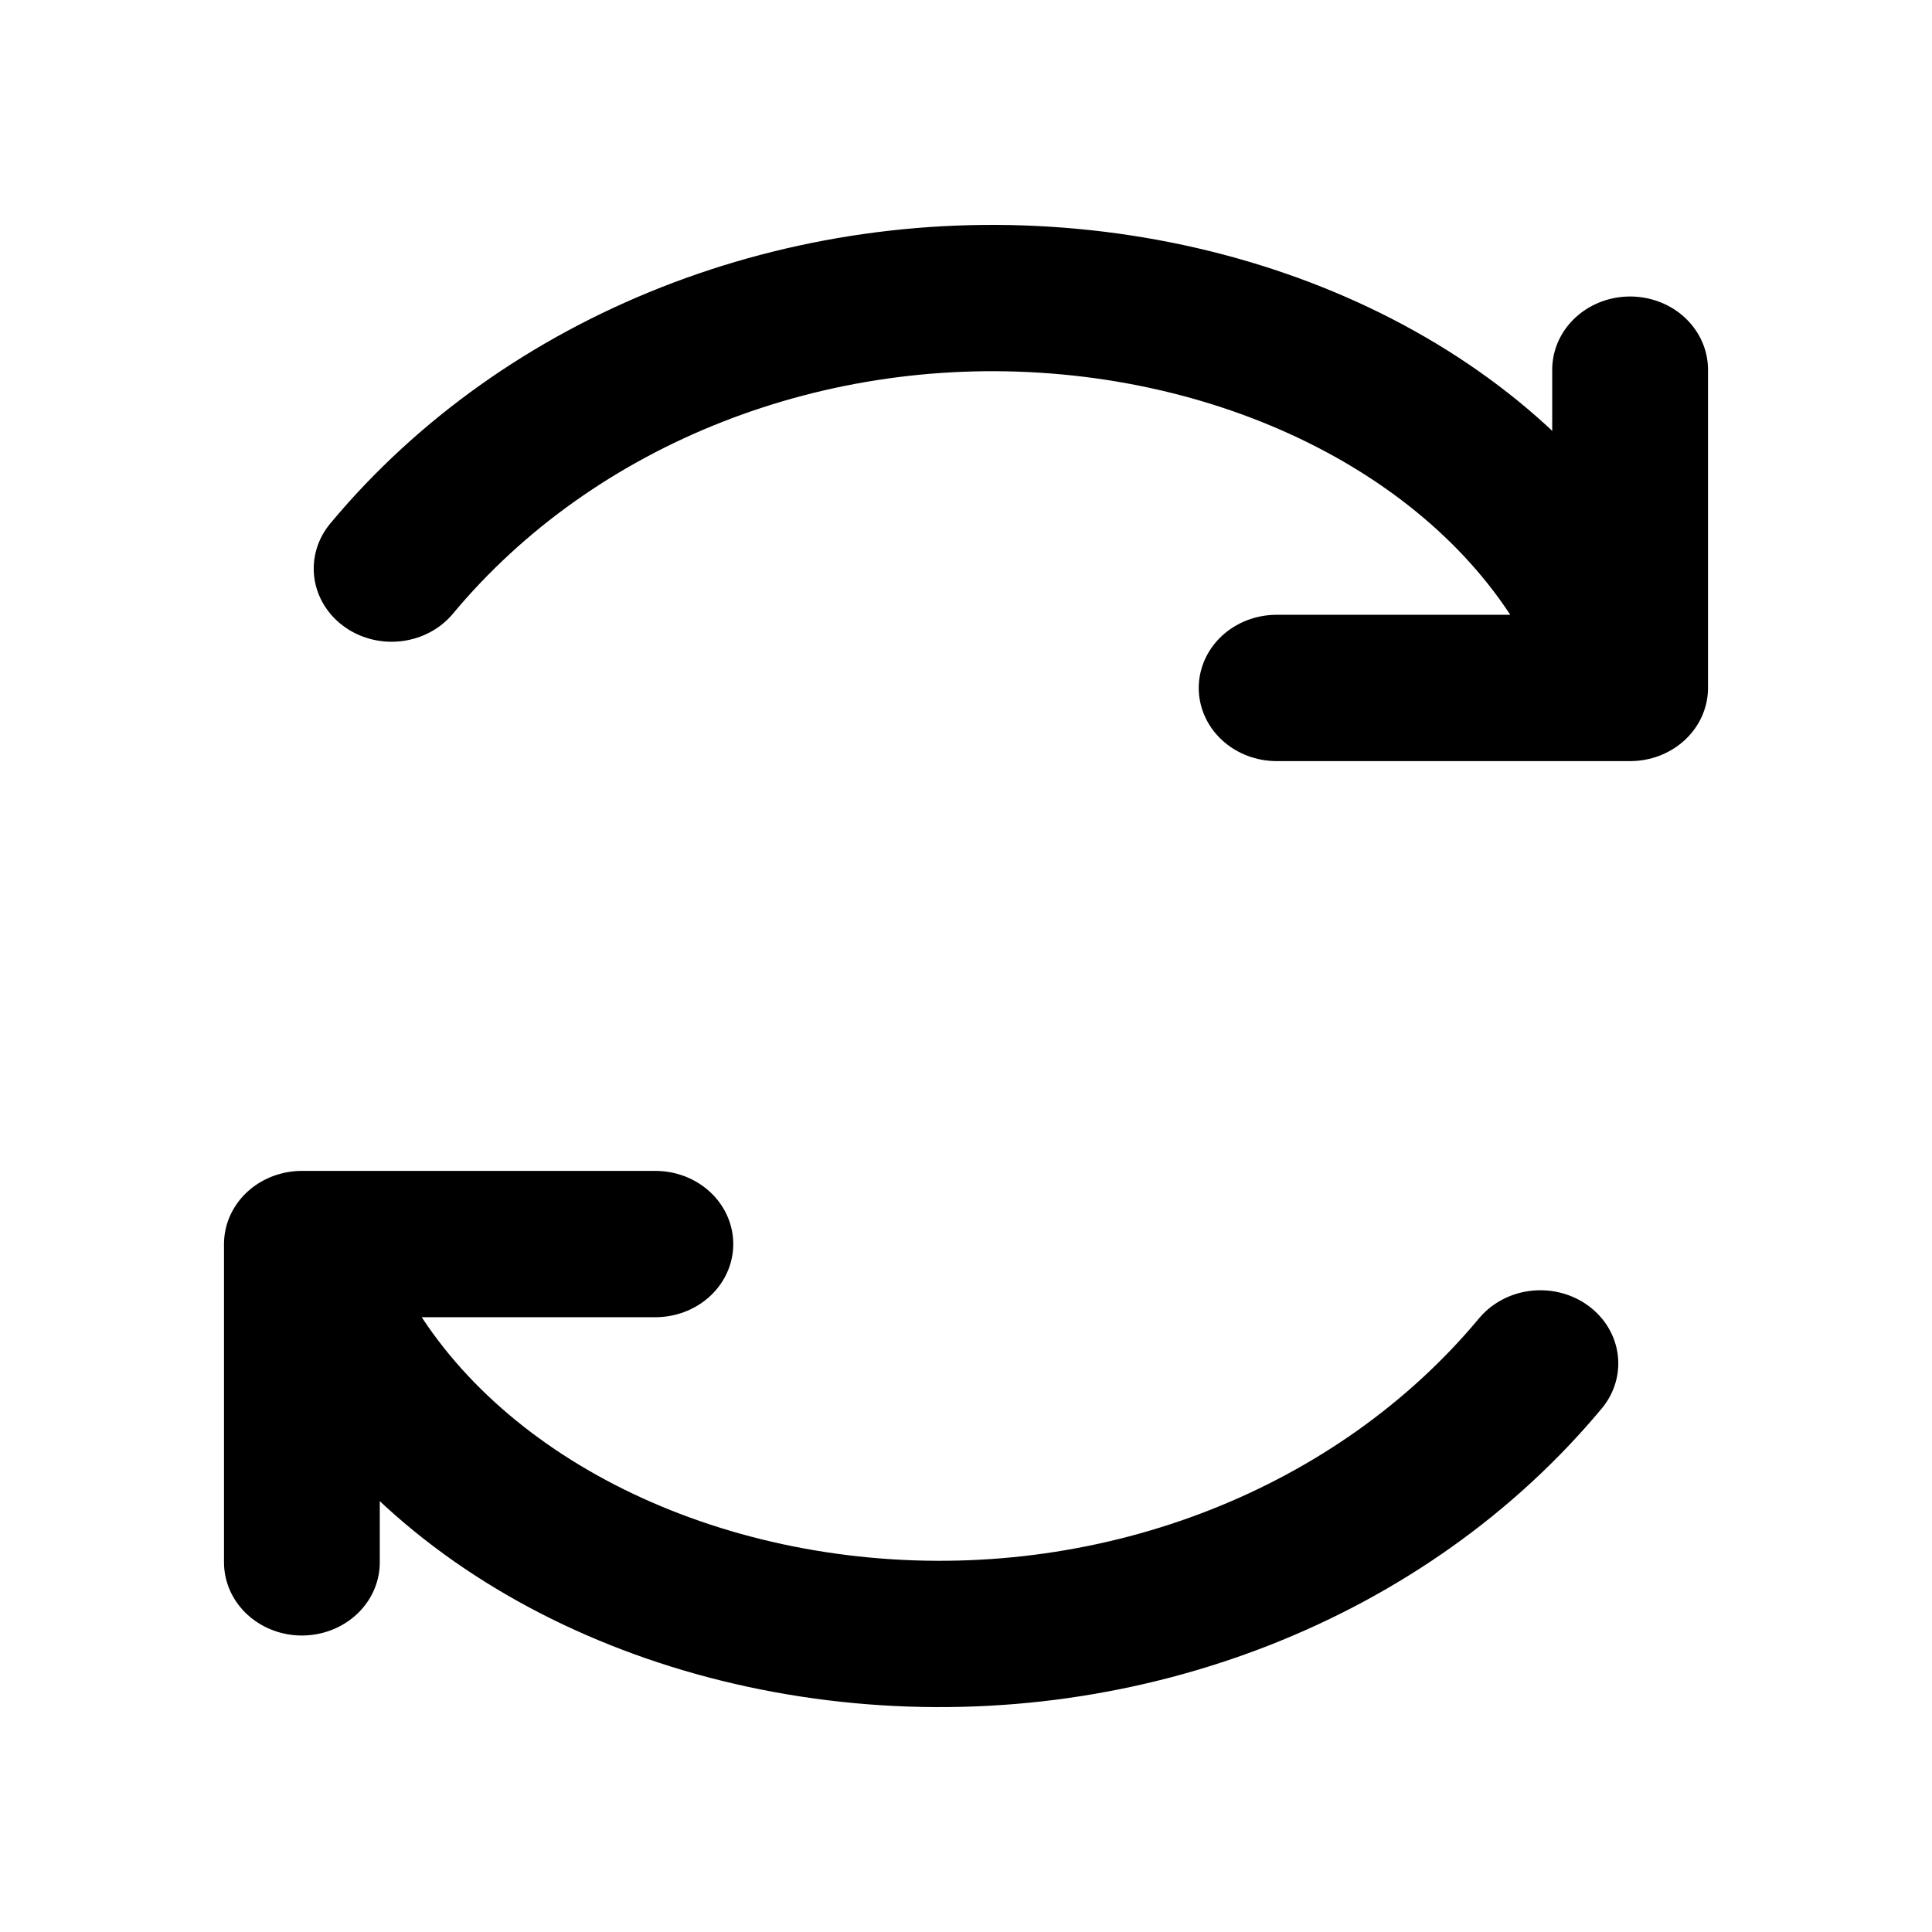
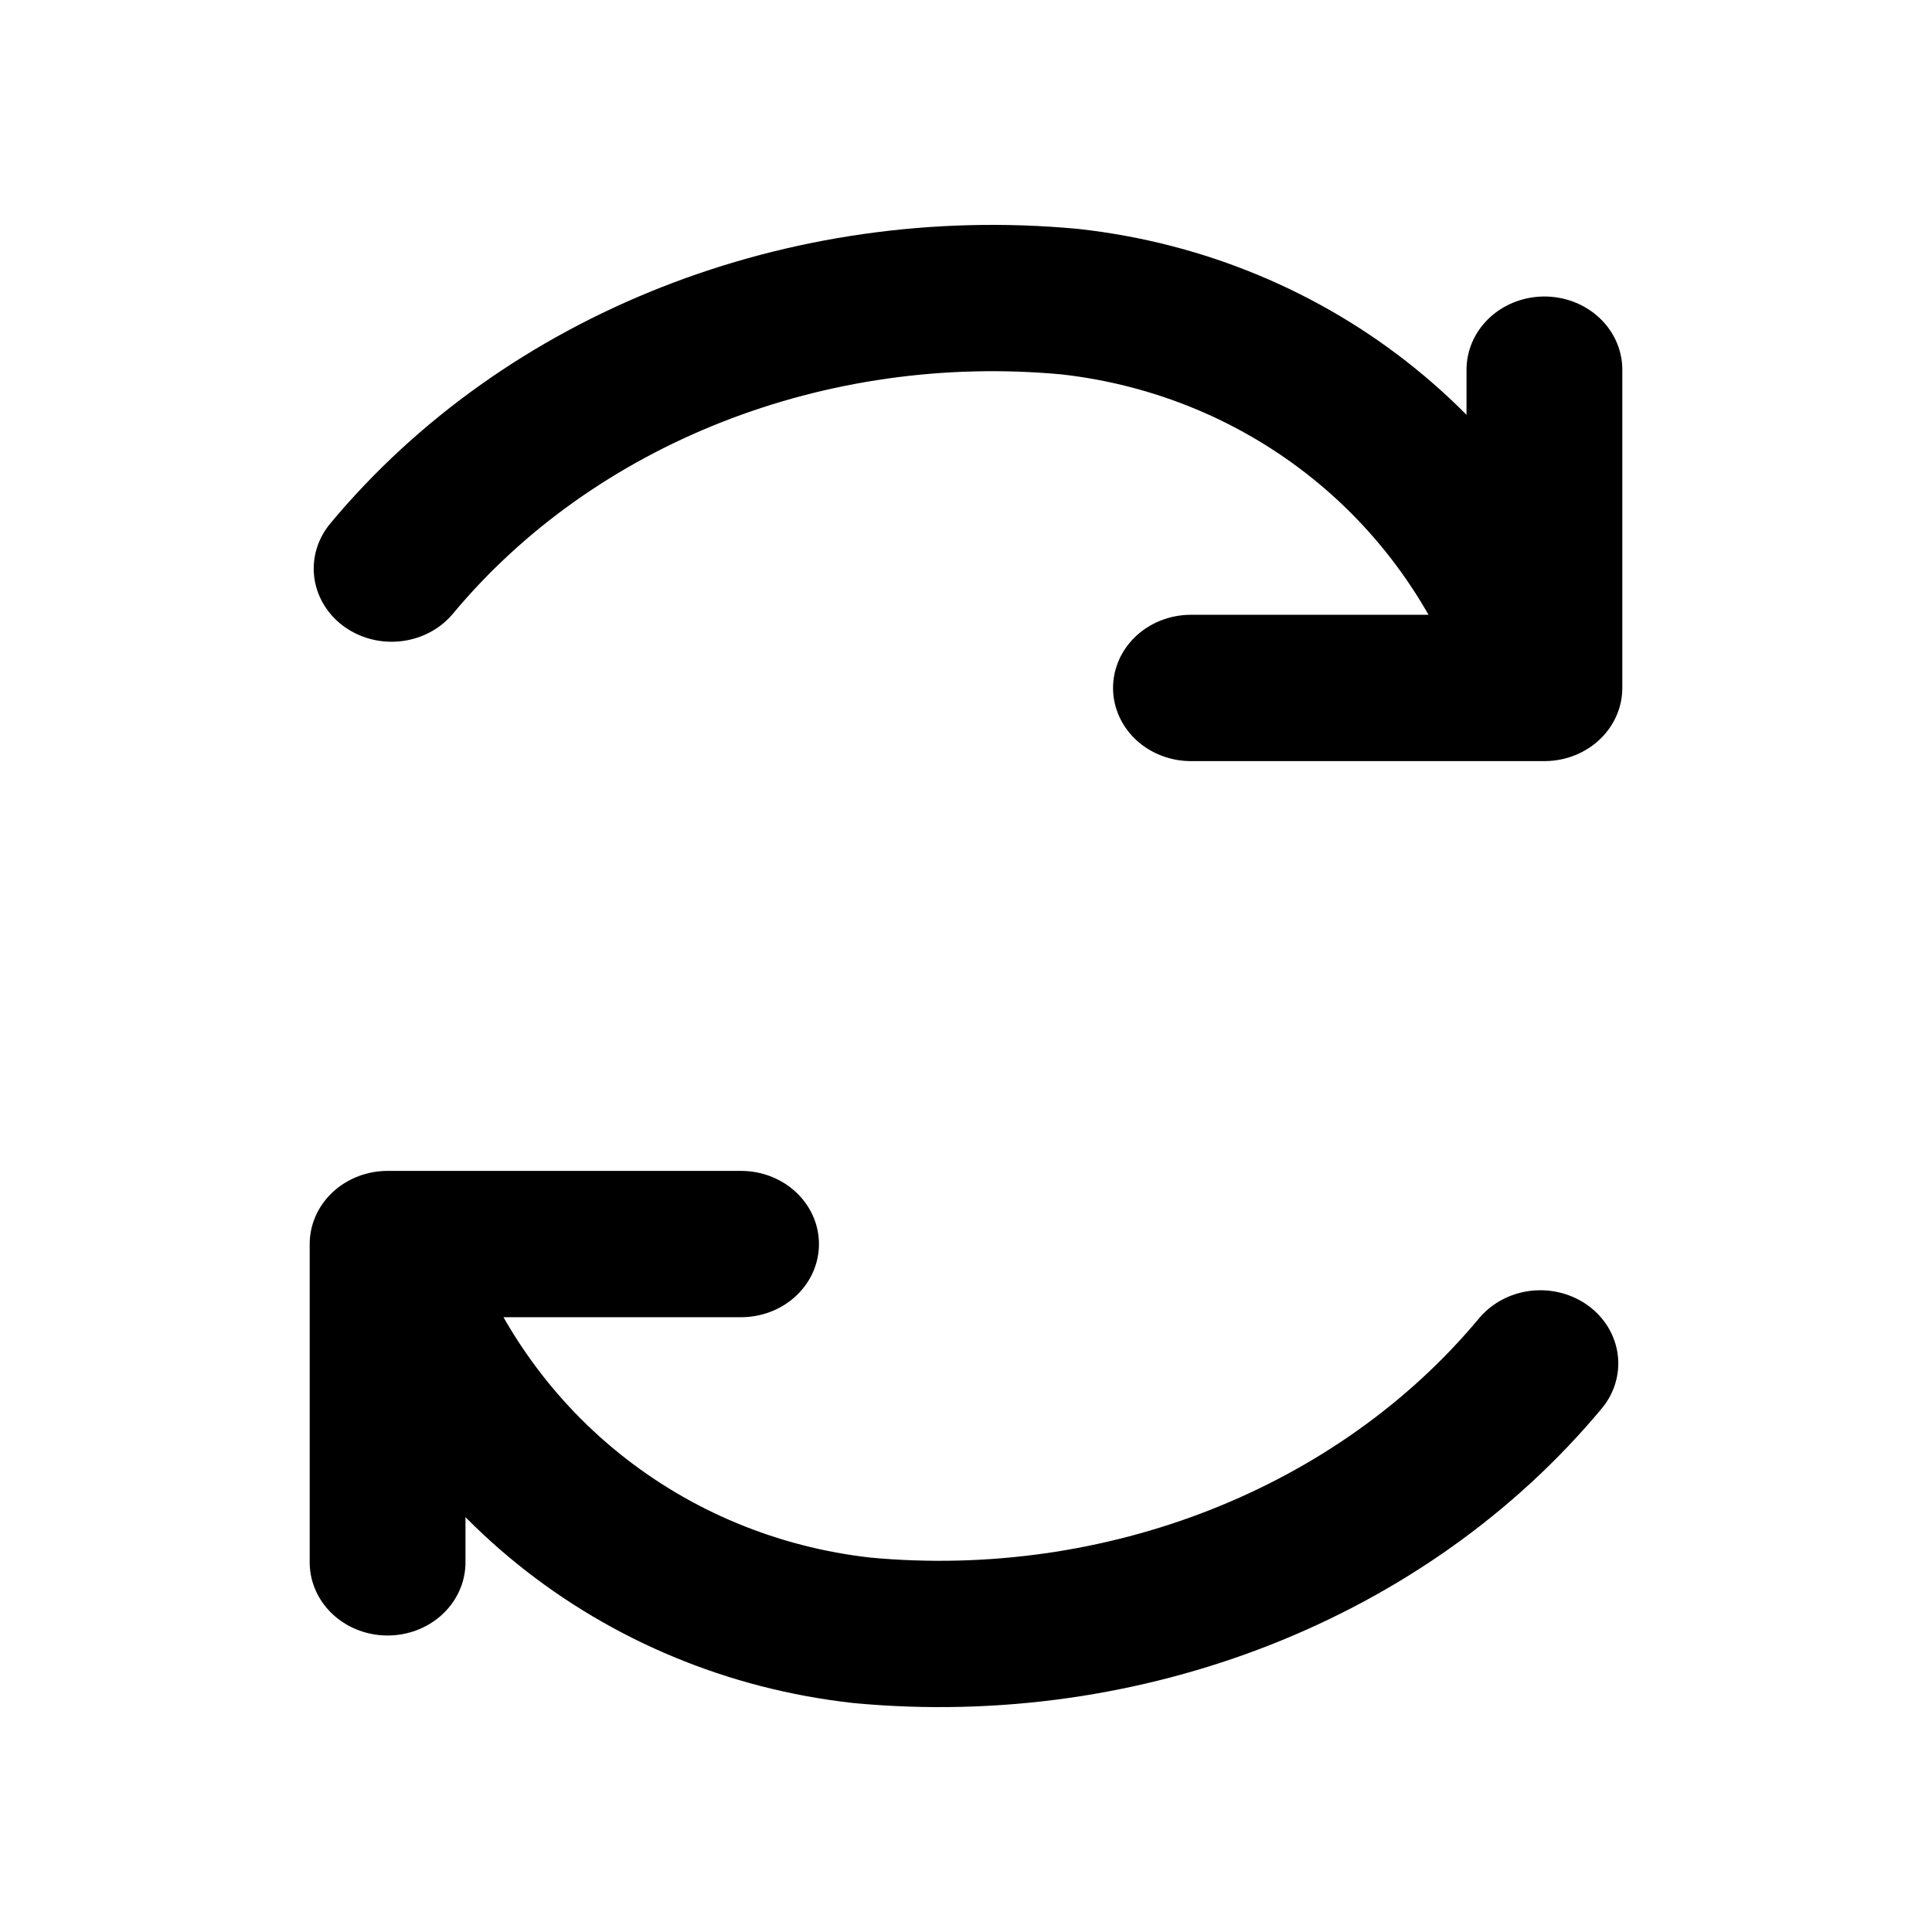
<svg xmlns="http://www.w3.org/2000/svg" viewBox="0 0 24 24" fill="none" stroke="currentColor" stroke-width="1.875" stroke-linecap="round" stroke-linejoin="round" shape-rendering="geometricPrecision">
-   <g data-keyline="18x18" data-shape="square" transform="matrix(1.064491 0 0 0.9997389 -0.7738954 0.0031326)" stroke-width="1.818">
-     <g>
-       <path d="M19.75 8.545C18.946 5.871 16.274 4.048 13.211 3.745C10.149 3.441 7.144 4.7 5.297 7.062M19.75 4.59L19.75 8.545L15.625 8.545M4.25 15.455C5.054 18.129 7.726 19.952 10.789 20.255C13.851 20.559 16.856 19.3 18.703 16.938M4.25 19.41L4.25 15.455L8.375 15.455" />
-     </g>
+   <g data-keyline="18x18" data-shape="square" transform="matrix(1.064491 0 0 .9997389 -.7738954 .0031326)" stroke-width="1.818">
+     <path d="M18.75 8.545C17.946 5.871 15.774 4.048 13.211 3.745C10.149 3.441 7.144 4.7 5.297 7.062M18.75 4.59V8.545H14.625M5.25 15.455C6.054 18.129 8.226 19.952 10.789 20.255C13.851 20.559 16.856 19.3 18.703 16.938M5.25 19.41V15.455H9.375" />
  </g>
</svg>
